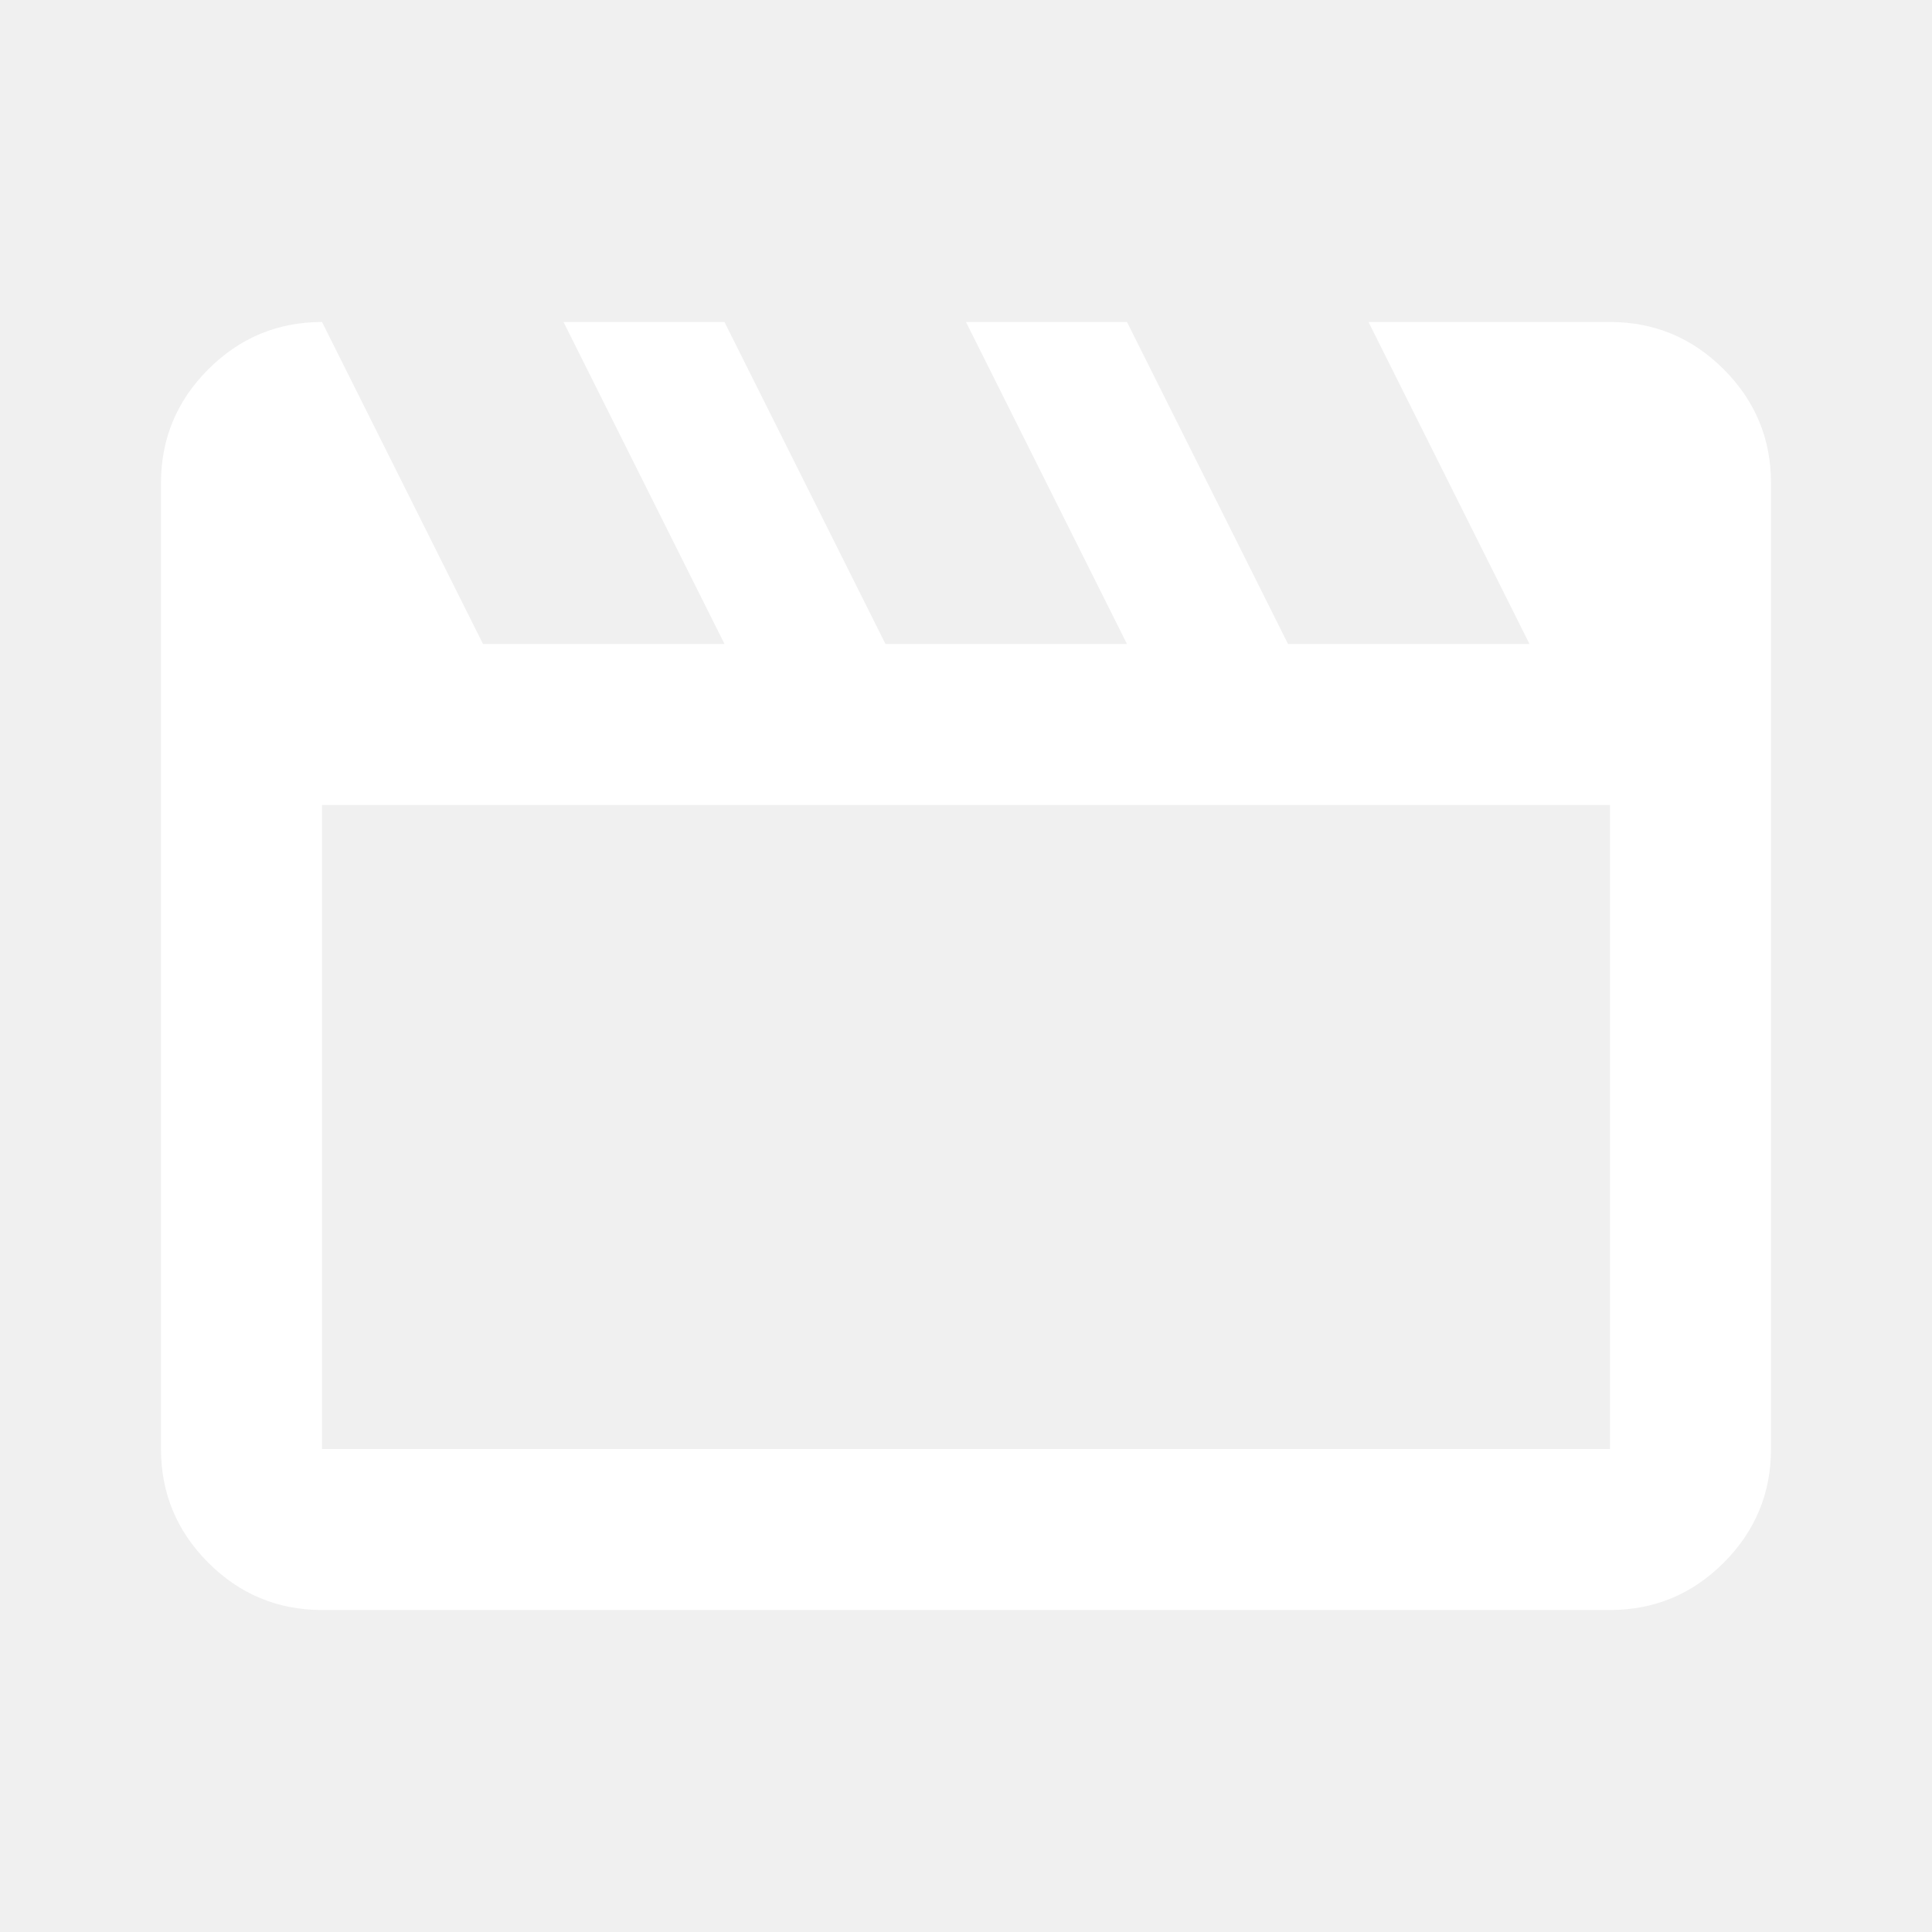
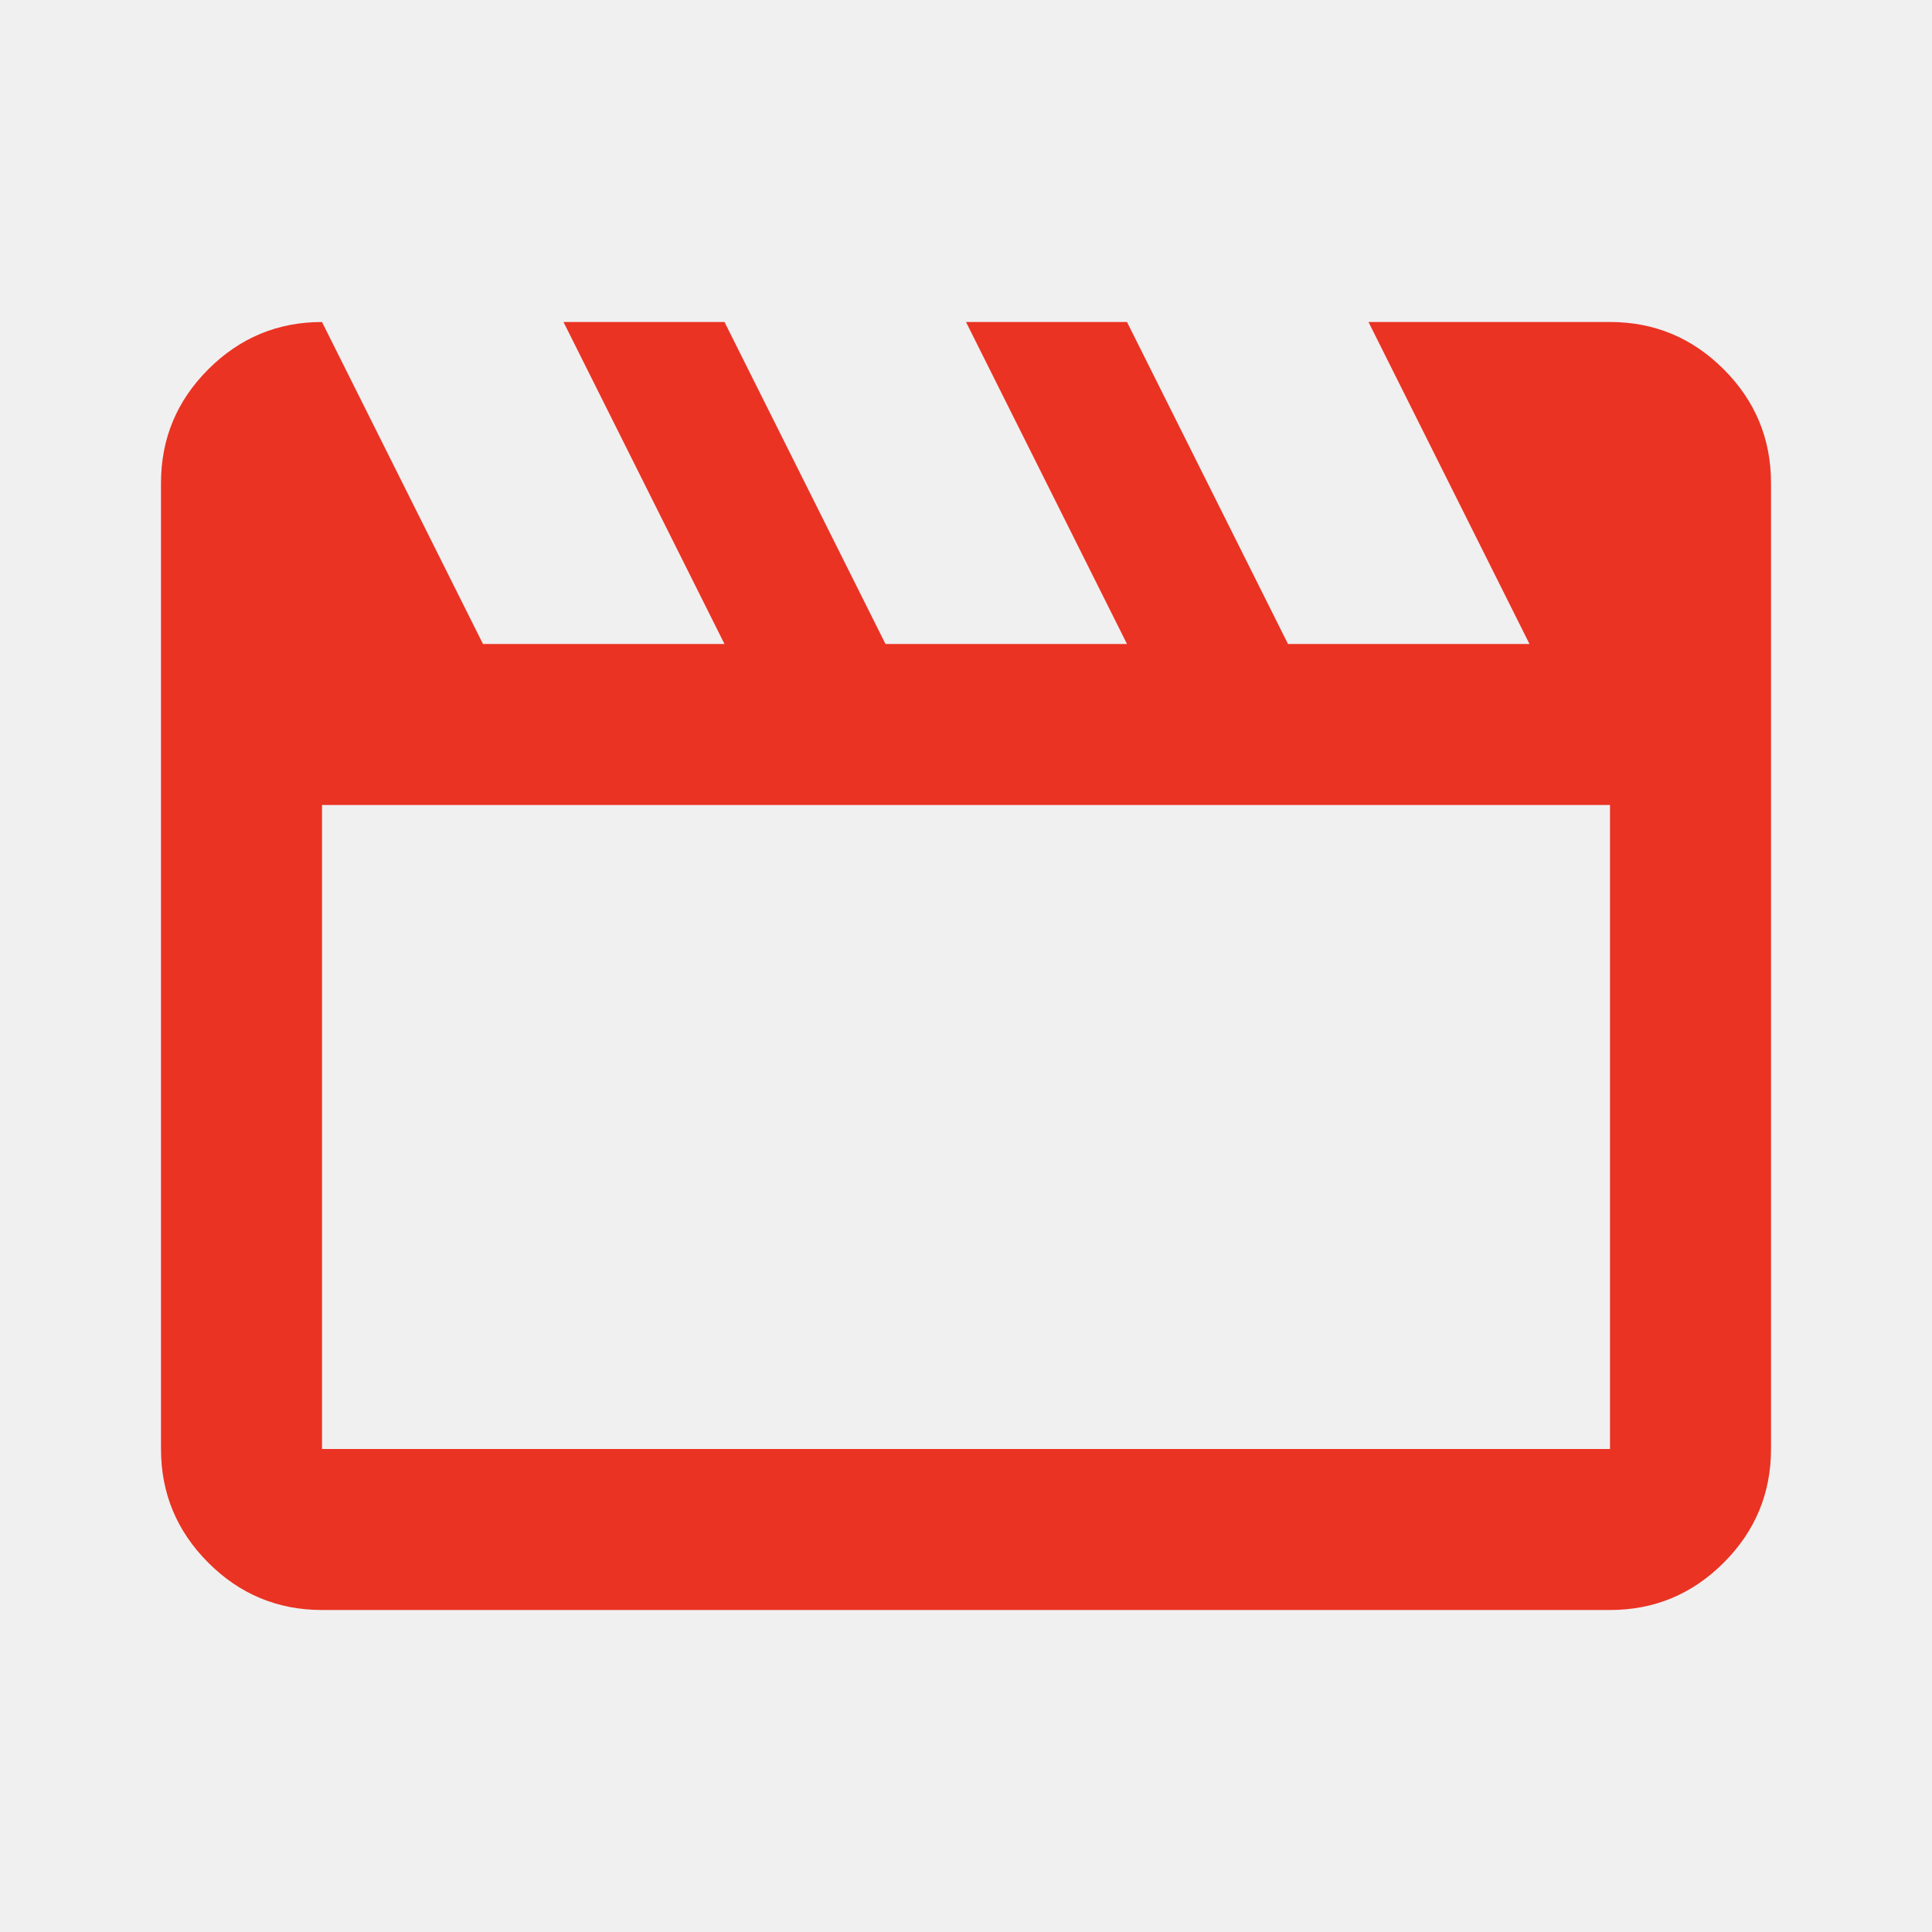
- <svg xmlns="http://www.w3.org/2000/svg" height="24px" viewBox="0 -960 960 960" width="24px" fill="#FFFFFF">
+ <svg xmlns="http://www.w3.org/2000/svg" height="24px" viewBox="0 -960 960 960" width="24px" fill="#EA3323">
  <path d="m160-800 80 160h120l-80-160h80l80 160h120l-80-160h80l80 160h120l-80-160h120q33 0 56.5 23.5T880-720v480q0 33-23.5 56.5T800-160H160q-33 0-56.5-23.5T80-240v-480q0-33 23.5-56.5T160-800Zm0 240v320h640v-320H160Zm0 0v320-320Z" />
</svg>
